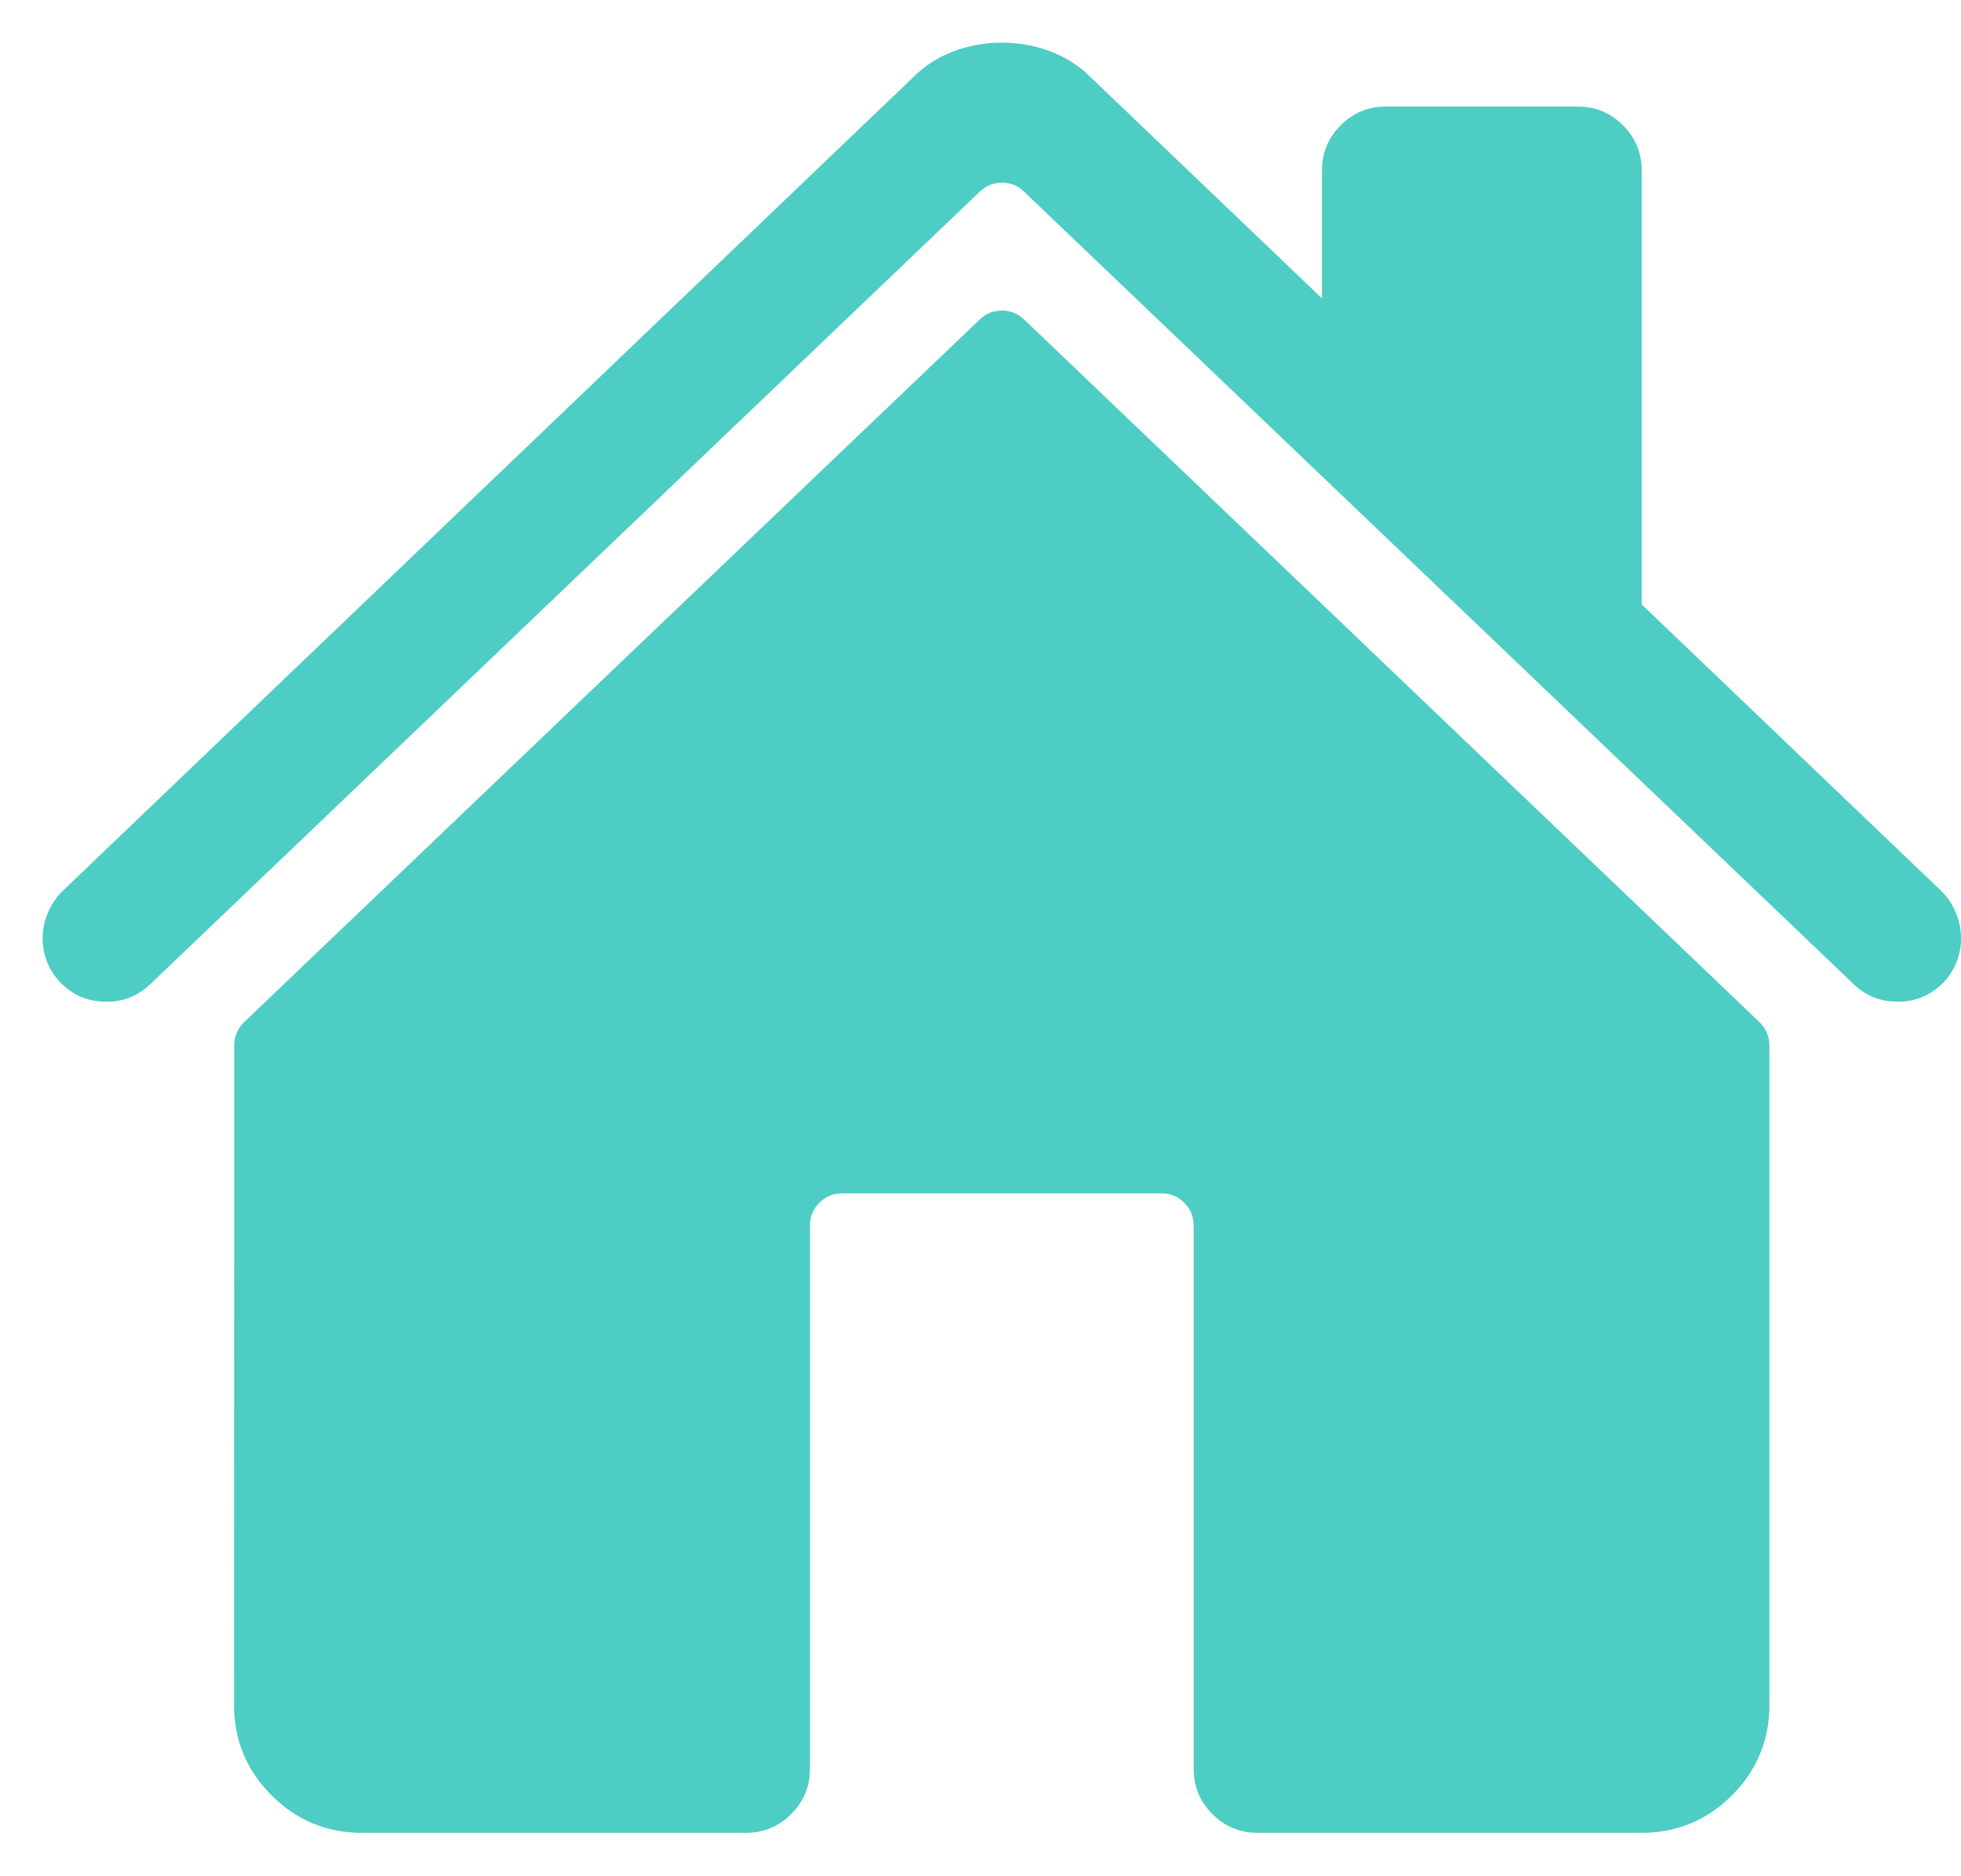
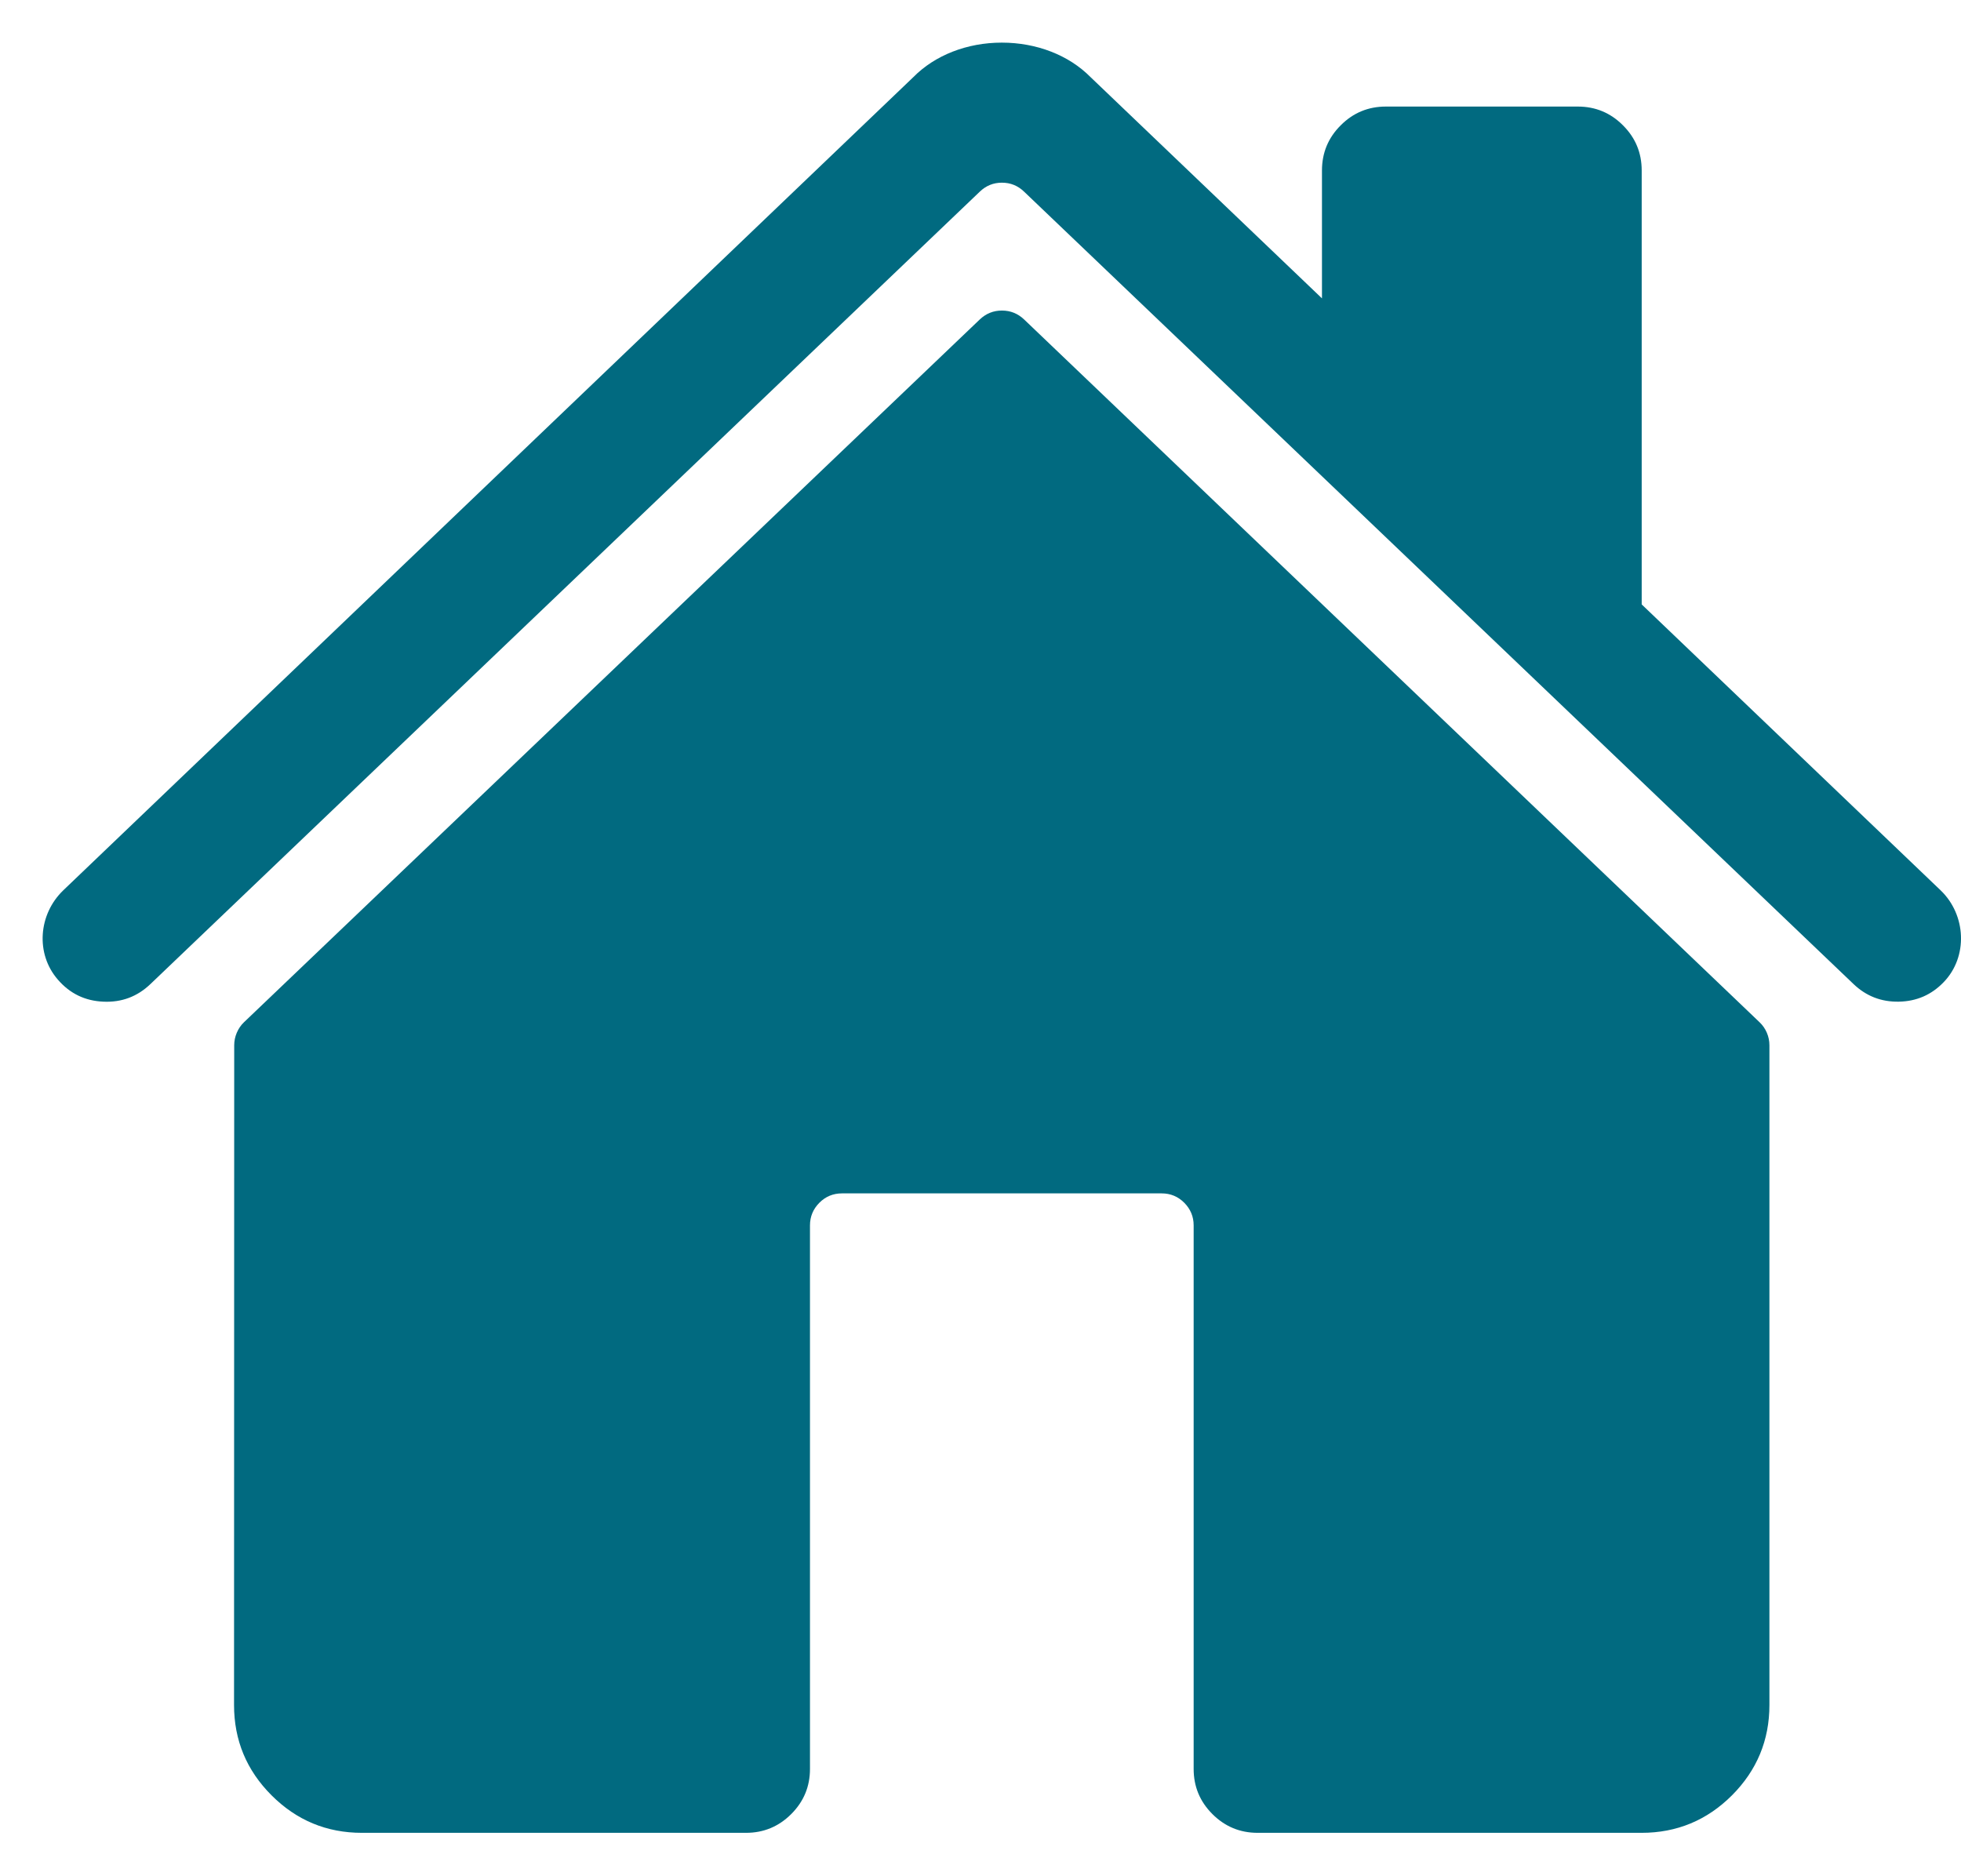
<svg xmlns="http://www.w3.org/2000/svg" width="23" height="22" viewBox="0 0 23 22" fill="none">
-   <path d="M12.011 3.747C11.938 3.678 11.852 3.643 11.751 3.643C11.651 3.643 11.565 3.678 11.492 3.747L2.862 11.991C2.825 12.026 2.797 12.068 2.777 12.115C2.757 12.162 2.747 12.211 2.747 12.262L2.745 20C2.745 20.414 2.892 20.767 3.185 21.06C3.478 21.353 3.831 21.5 4.245 21.5H8.75C8.957 21.5 9.134 21.426 9.28 21.28C9.427 21.133 9.5 20.957 9.5 20.75V14.374C9.5 14.271 9.537 14.183 9.61 14.109C9.683 14.036 9.771 13.999 9.875 13.999H13.625C13.729 13.999 13.817 14.036 13.89 14.109C13.963 14.183 14 14.271 14 14.374V20.75C14 20.957 14.073 21.133 14.22 21.28C14.366 21.426 14.543 21.5 14.75 21.5H19.253C19.667 21.5 20.021 21.353 20.314 21.06C20.606 20.767 20.753 20.414 20.753 20V12.262C20.753 12.211 20.743 12.162 20.723 12.115C20.703 12.068 20.674 12.026 20.637 11.991L12.011 3.747Z" fill="#4ECDC4" />
-   <path d="M22.761 10.444L19.255 7.09V2C19.255 1.793 19.182 1.616 19.035 1.47C18.889 1.323 18.712 1.25 18.505 1.25H16.255C16.048 1.25 15.871 1.323 15.725 1.47C15.578 1.616 15.505 1.793 15.505 2V3.5L12.79 0.904C12.536 0.647 12.158 0.5 11.75 0.5C11.343 0.5 10.966 0.647 10.712 0.905L0.742 10.444C0.45 10.725 0.414 11.188 0.679 11.492C0.82 11.655 0.997 11.741 1.212 11.75C1.426 11.76 1.611 11.691 1.766 11.542L11.492 2.248C11.565 2.178 11.651 2.143 11.751 2.143C11.852 2.143 11.938 2.178 12.011 2.248L21.738 11.542C21.887 11.685 22.065 11.754 22.272 11.75C22.479 11.746 22.654 11.67 22.797 11.521C23.085 11.223 23.061 10.731 22.761 10.444Z" fill="#4ECDC4" />
+   <path d="M12.011 3.747C11.938 3.678 11.852 3.643 11.751 3.643C11.651 3.643 11.565 3.678 11.492 3.747L2.862 11.991C2.825 12.026 2.797 12.068 2.777 12.115C2.757 12.162 2.747 12.211 2.747 12.262L2.745 20C2.745 20.414 2.892 20.767 3.185 21.06C3.478 21.353 3.831 21.5 4.245 21.5H8.75C8.957 21.5 9.134 21.426 9.28 21.28C9.427 21.133 9.5 20.957 9.5 20.75V14.374C9.5 14.271 9.537 14.183 9.61 14.109C9.683 14.036 9.771 13.999 9.875 13.999H13.625C13.729 13.999 13.817 14.036 13.89 14.109C13.963 14.183 14 14.271 14 14.374V20.75C14 20.957 14.073 21.133 14.22 21.28C14.366 21.426 14.543 21.5 14.75 21.5H19.253C19.667 21.5 20.021 21.353 20.314 21.06C20.606 20.767 20.753 20.414 20.753 20V12.262C20.753 12.211 20.743 12.162 20.723 12.115C20.703 12.068 20.674 12.026 20.637 11.991L12.011 3.747Z" fill="#016a80" />
+   <path d="M22.761 10.444L19.255 7.09V2C19.255 1.793 19.182 1.616 19.035 1.47C18.889 1.323 18.712 1.25 18.505 1.25H16.255C16.048 1.25 15.871 1.323 15.725 1.47C15.578 1.616 15.505 1.793 15.505 2V3.5L12.79 0.904C12.536 0.647 12.158 0.5 11.75 0.5C11.343 0.5 10.966 0.647 10.712 0.905L0.742 10.444C0.45 10.725 0.414 11.188 0.679 11.492C0.82 11.655 0.997 11.741 1.212 11.75C1.426 11.76 1.611 11.691 1.766 11.542L11.492 2.248C11.565 2.178 11.651 2.143 11.751 2.143C11.852 2.143 11.938 2.178 12.011 2.248L21.738 11.542C21.887 11.685 22.065 11.754 22.272 11.75C22.479 11.746 22.654 11.67 22.797 11.521C23.085 11.223 23.061 10.731 22.761 10.444Z" fill="#016a80" />
</svg>
